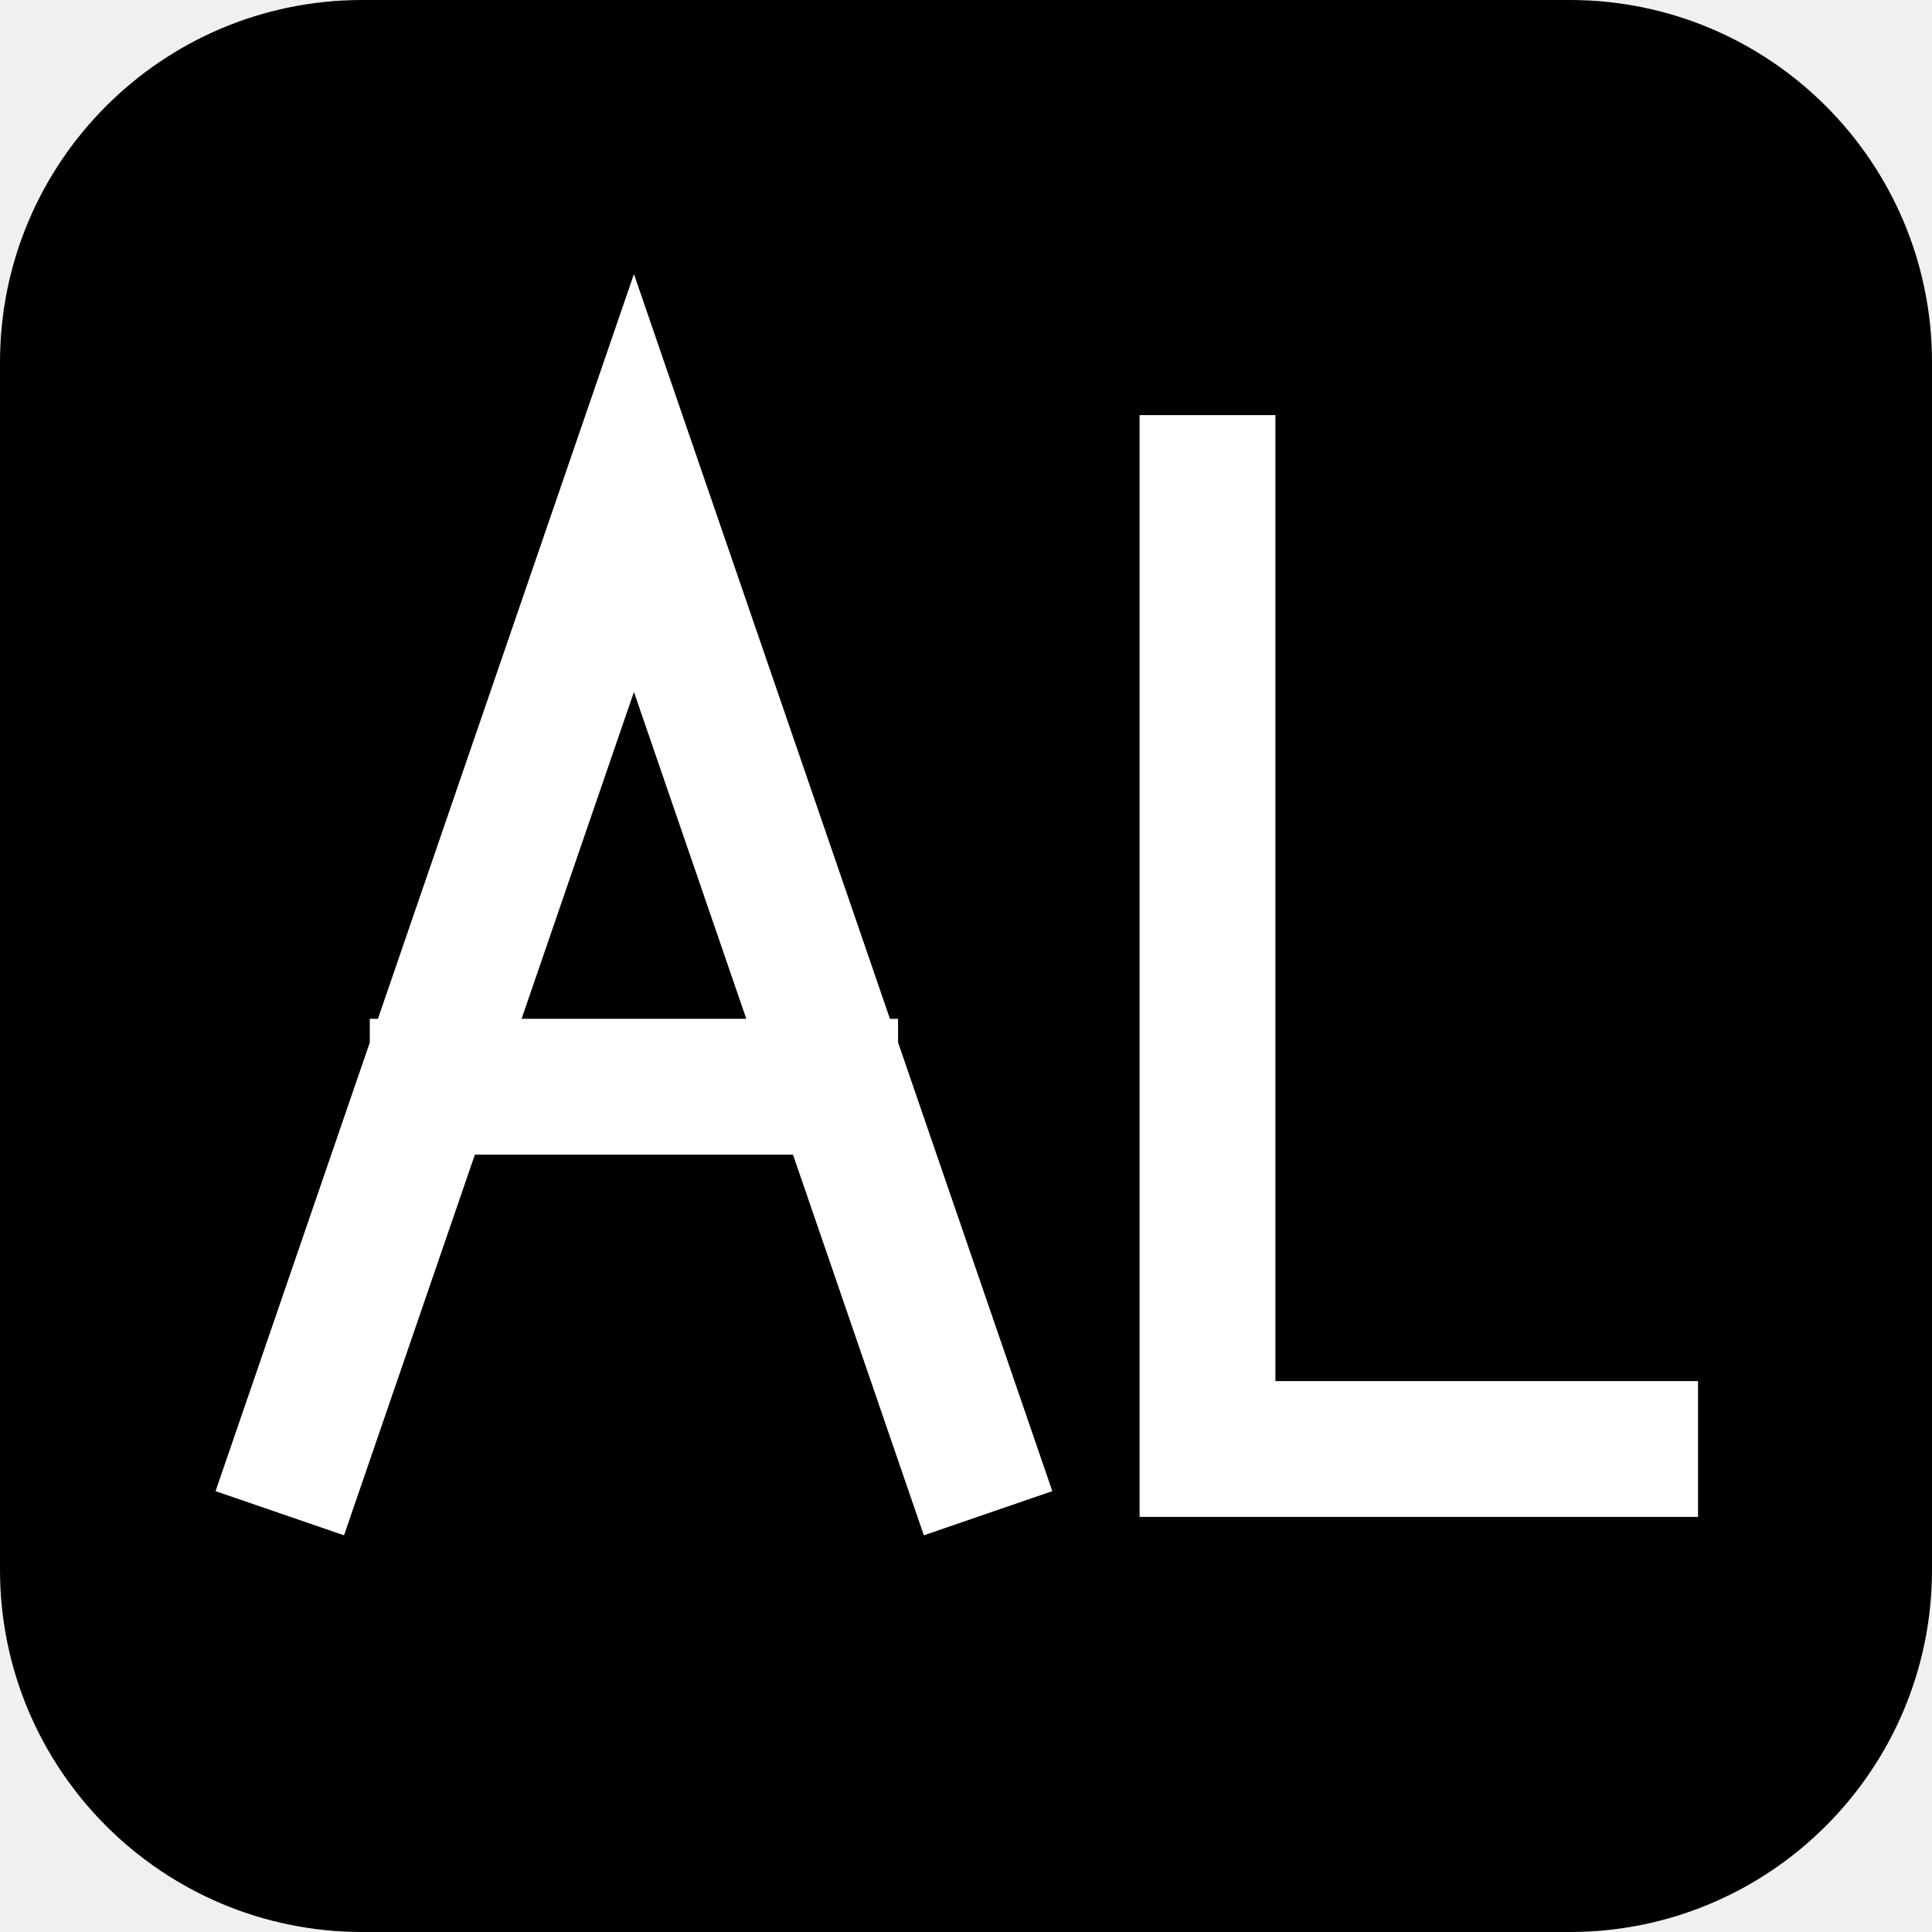
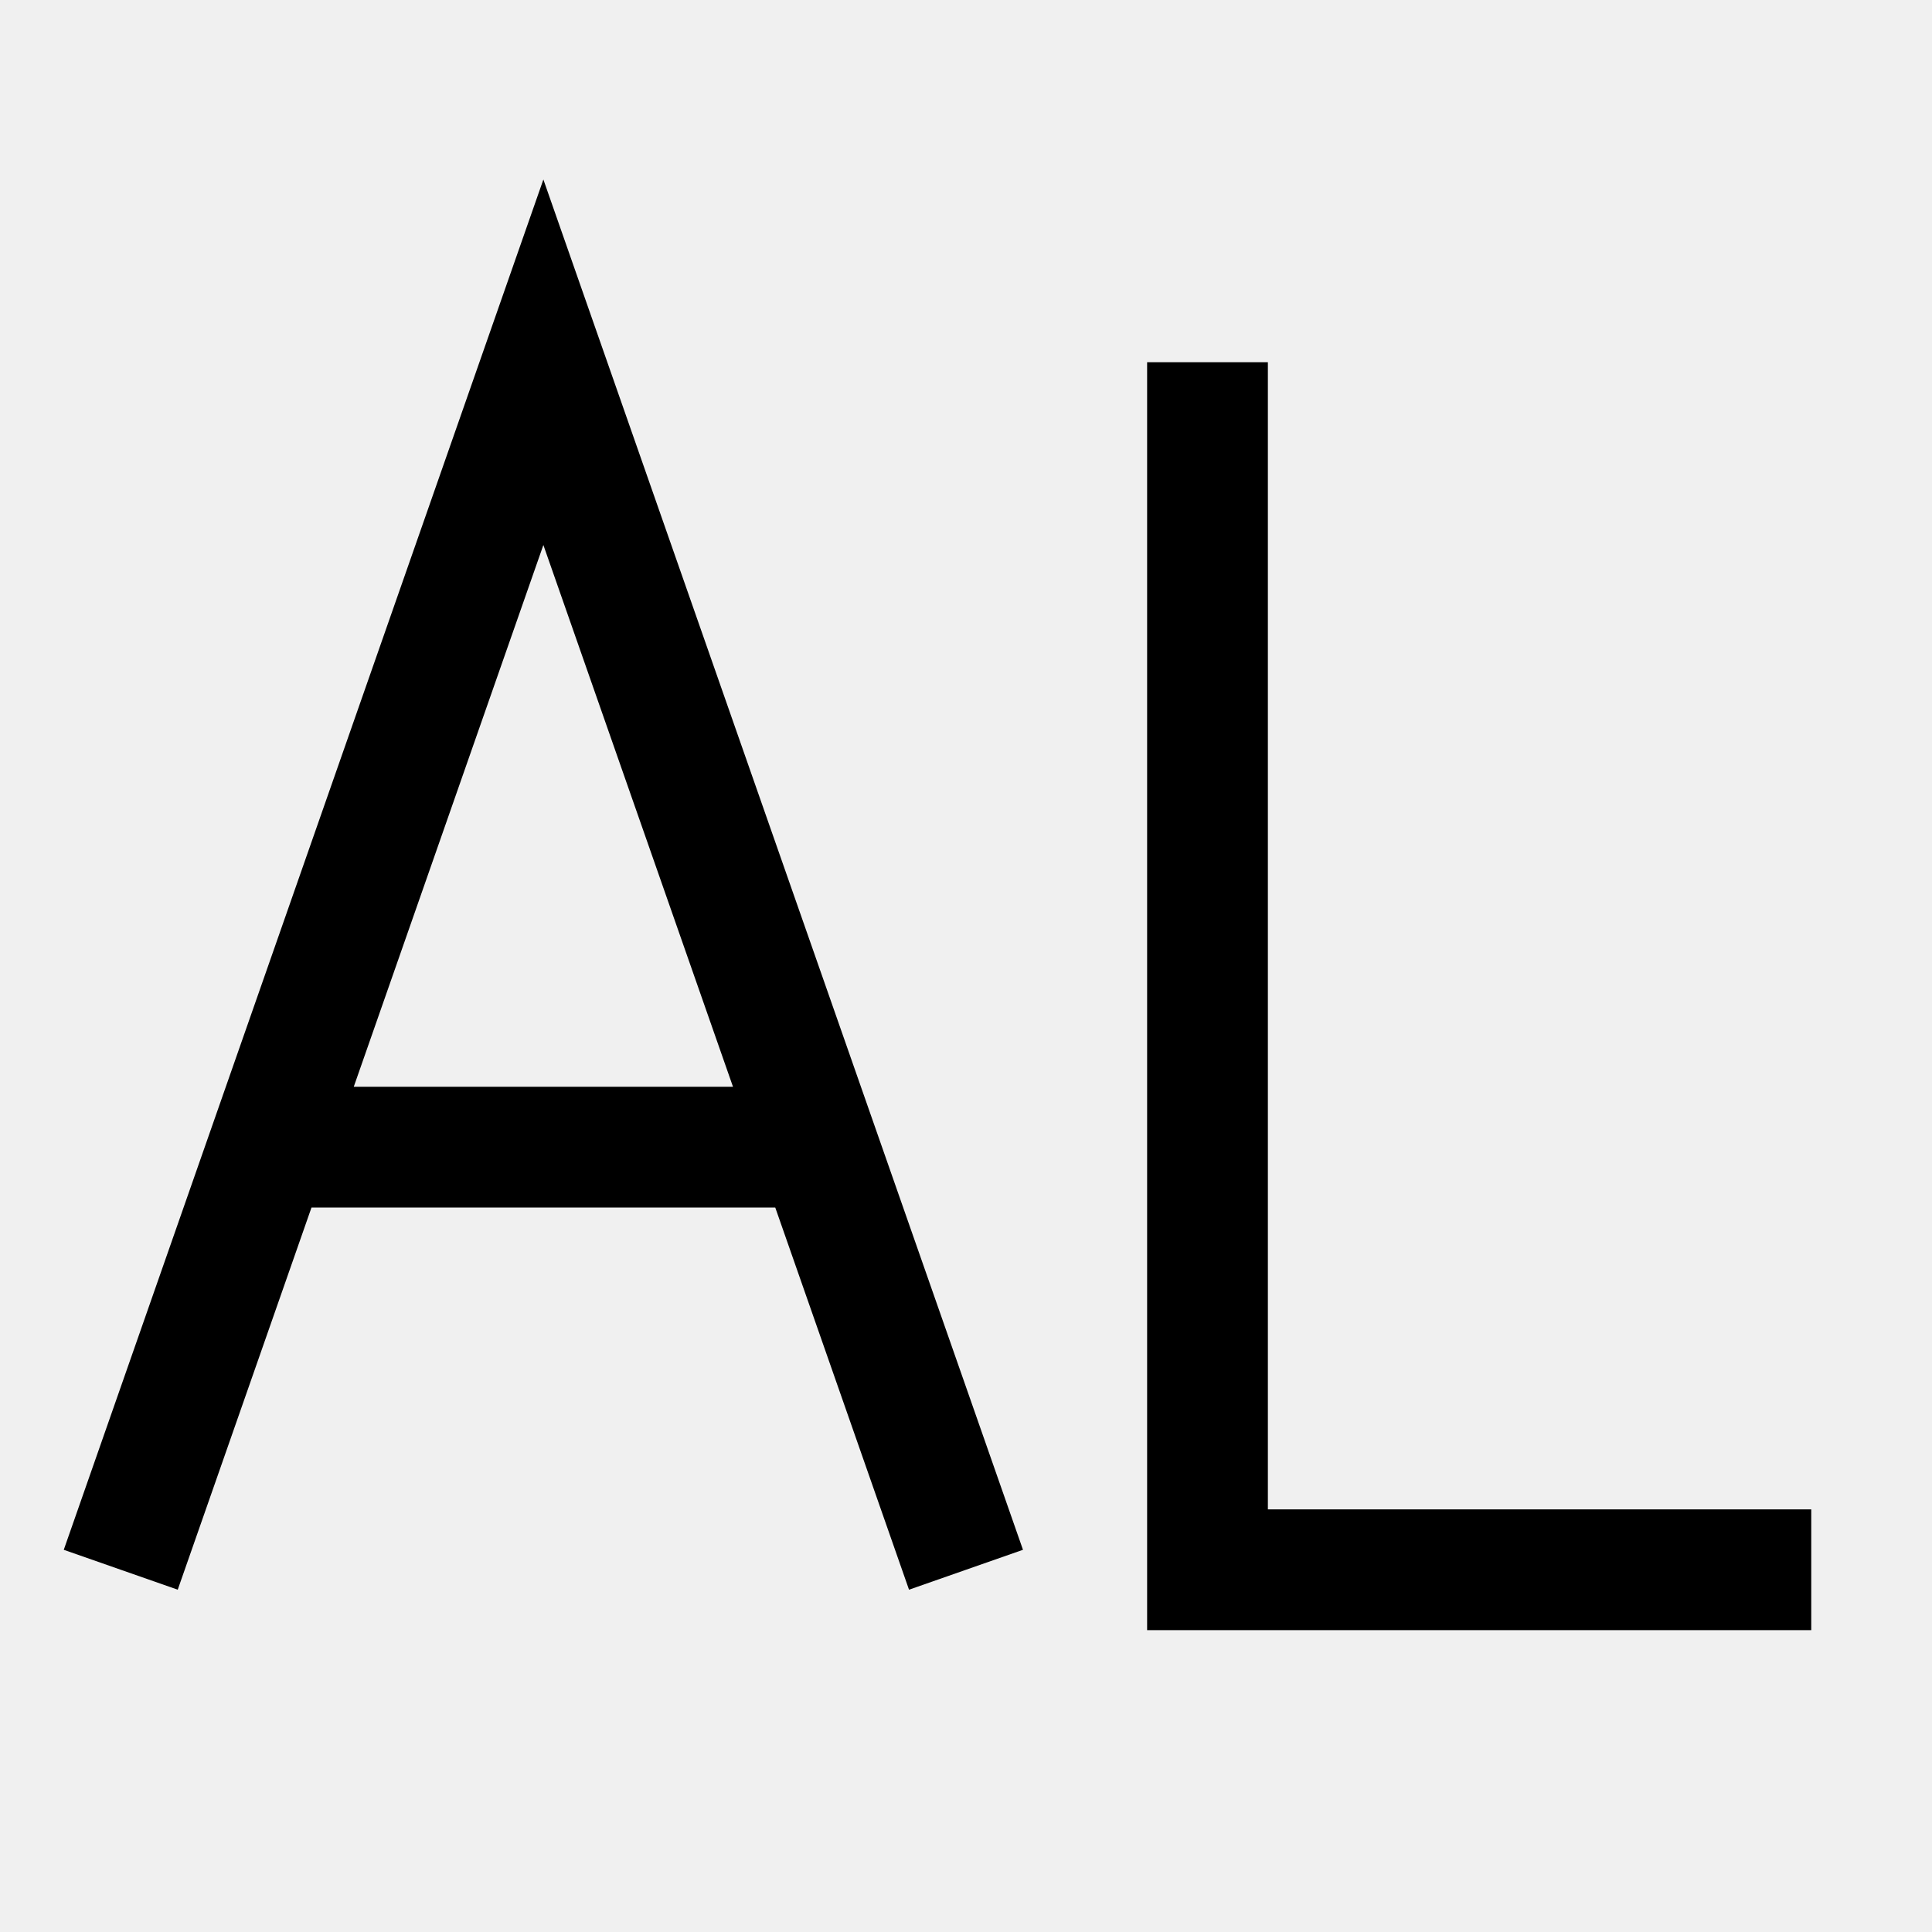
<svg xmlns="http://www.w3.org/2000/svg" viewBox="0 0 64 64">
  <style>
-     rect { fill: #000; }
-     path { stroke: #fff; }
+     path { stroke: #000; }
    @media (prefers-color-scheme: dark) {
-       rect { fill: #fff; }
-       path { stroke: #000; }
+       path { stroke: #fff; }
    }
  </style>
-   <rect width="64" height="64" rx="12" />
-   <path d="M10 48 L21 16 L32 48 M14.5 36 H27.5 M40 16 V48 H54" fill="none" stroke-width="4.5" stroke-linecap="square" stroke-linejoin="miter" />
+   <path d="M4 52 L18 12 L32 52 M8.9 38 H27.1 M40 12 V52 H60" fill="none" stroke-width="4" stroke-linecap="butt" stroke-linejoin="miter" stroke-miterlimit="10" />
</svg>
